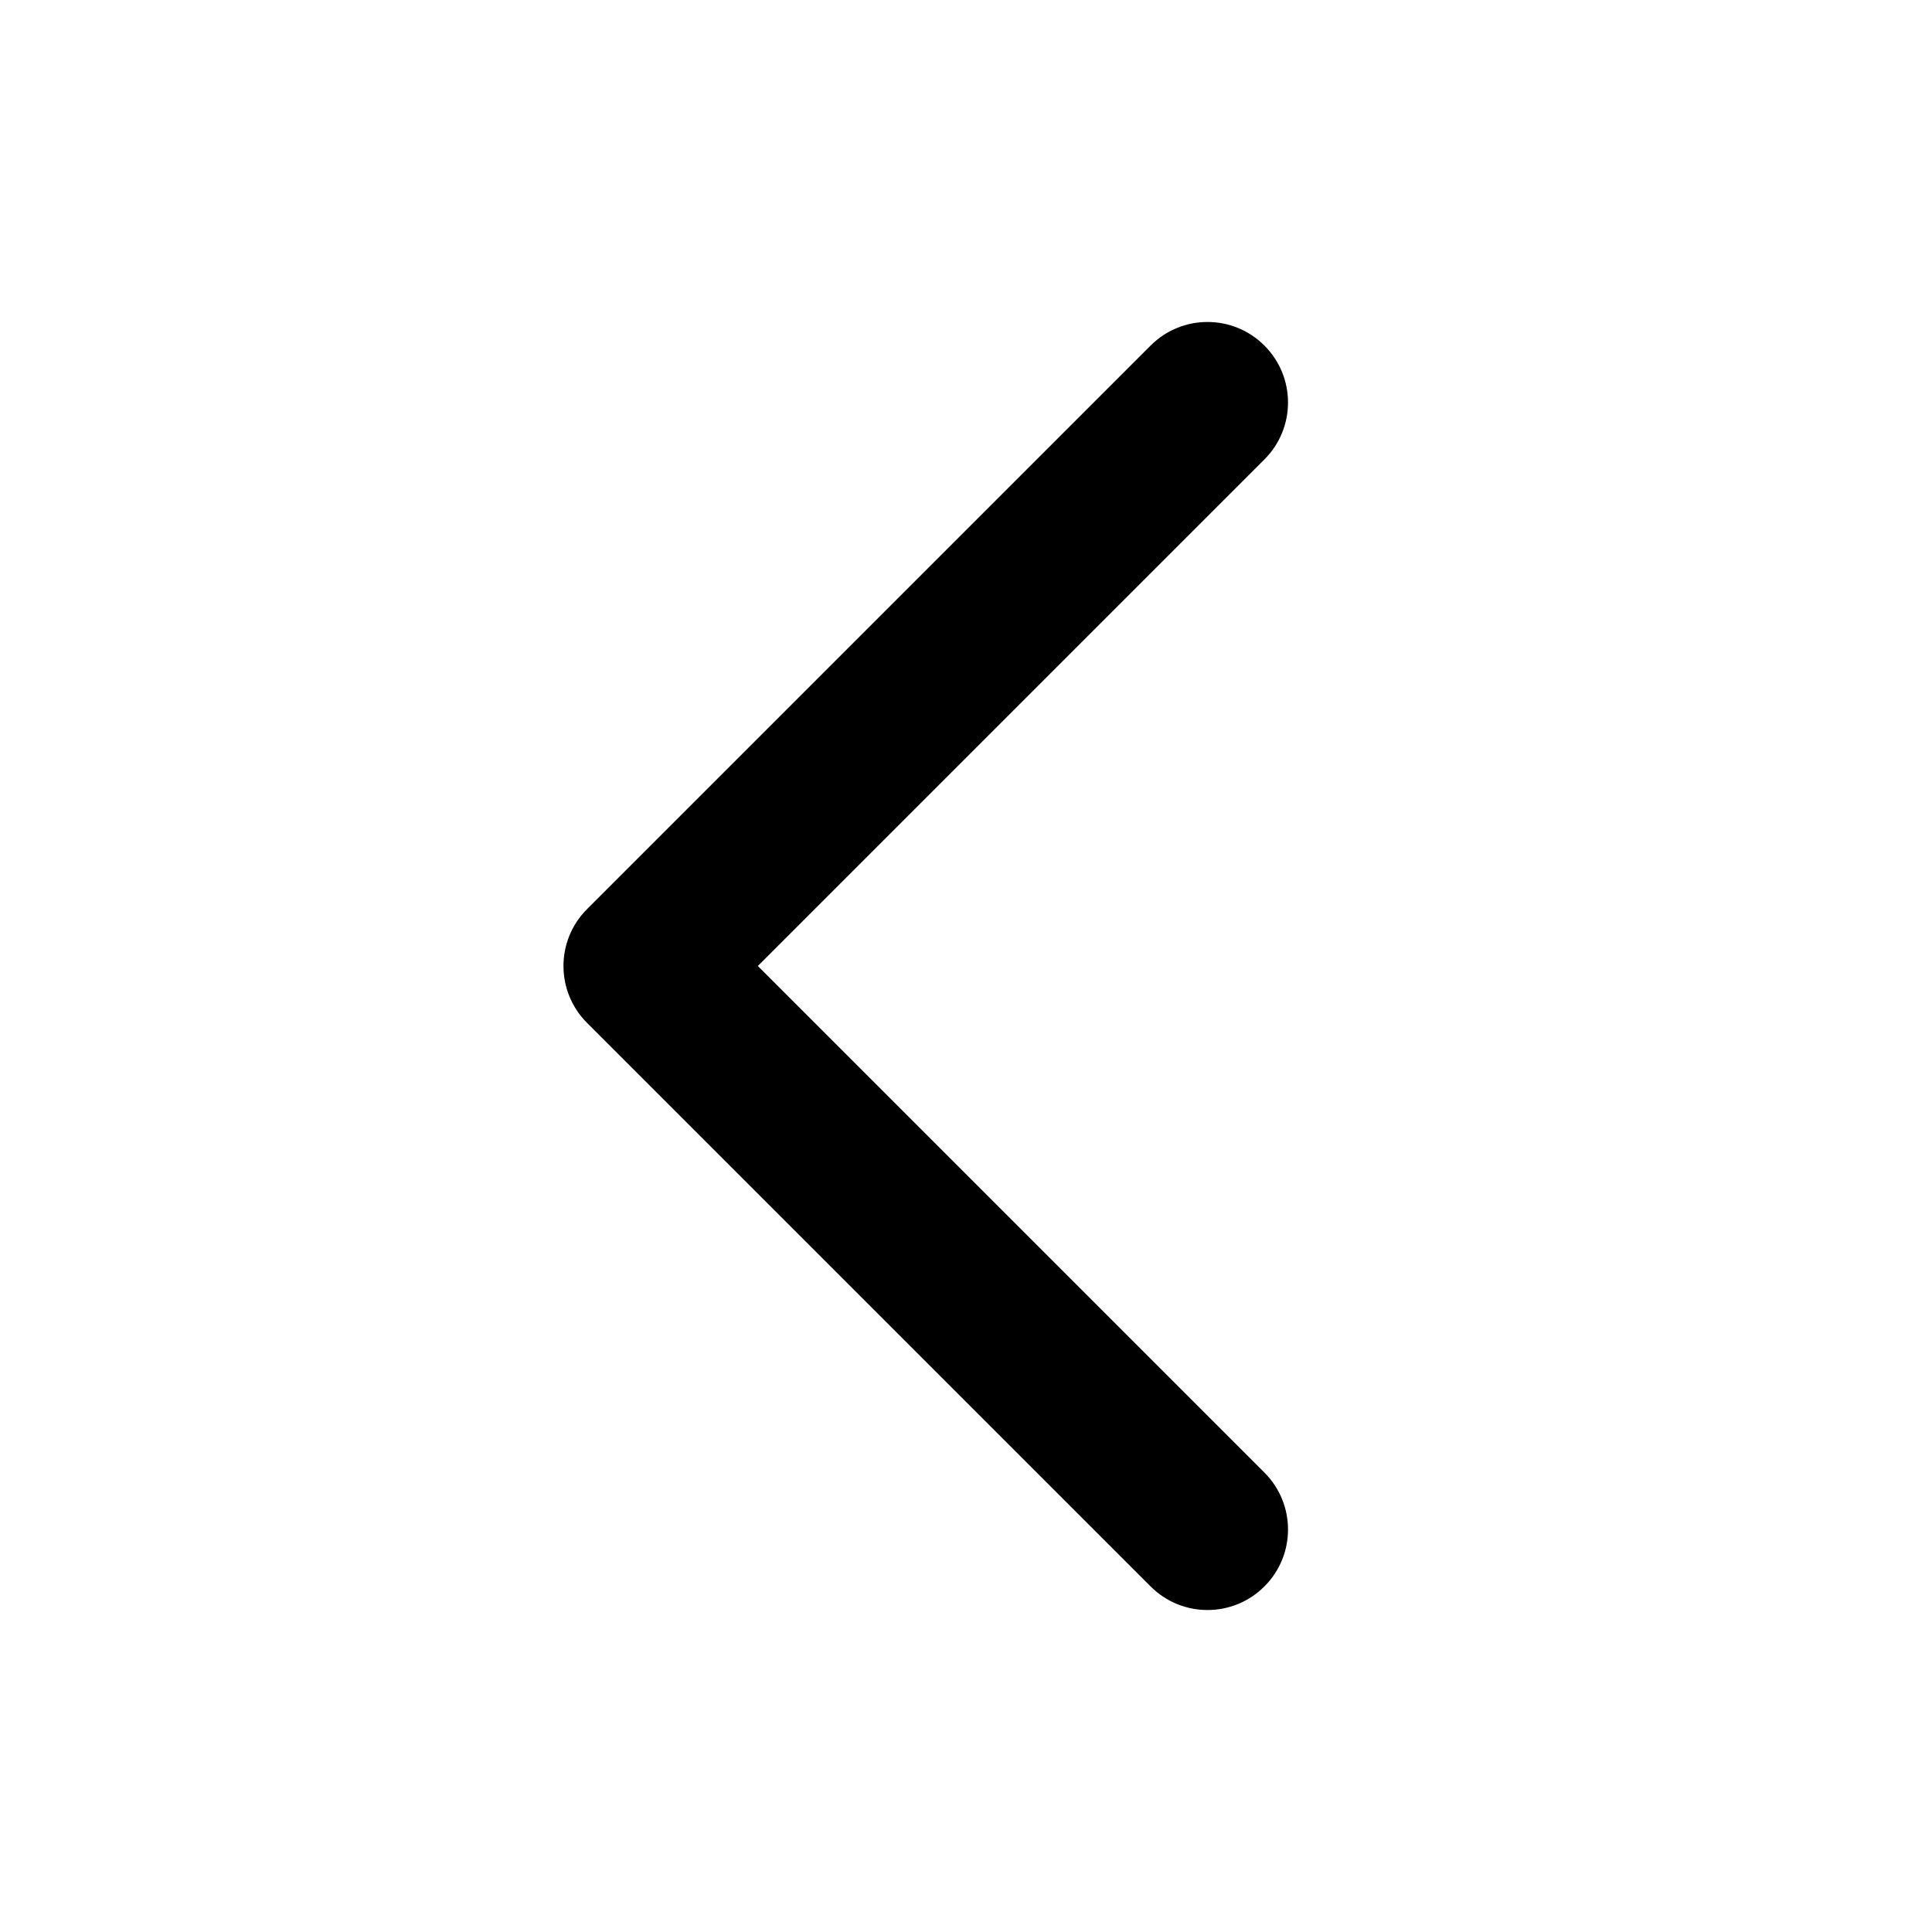
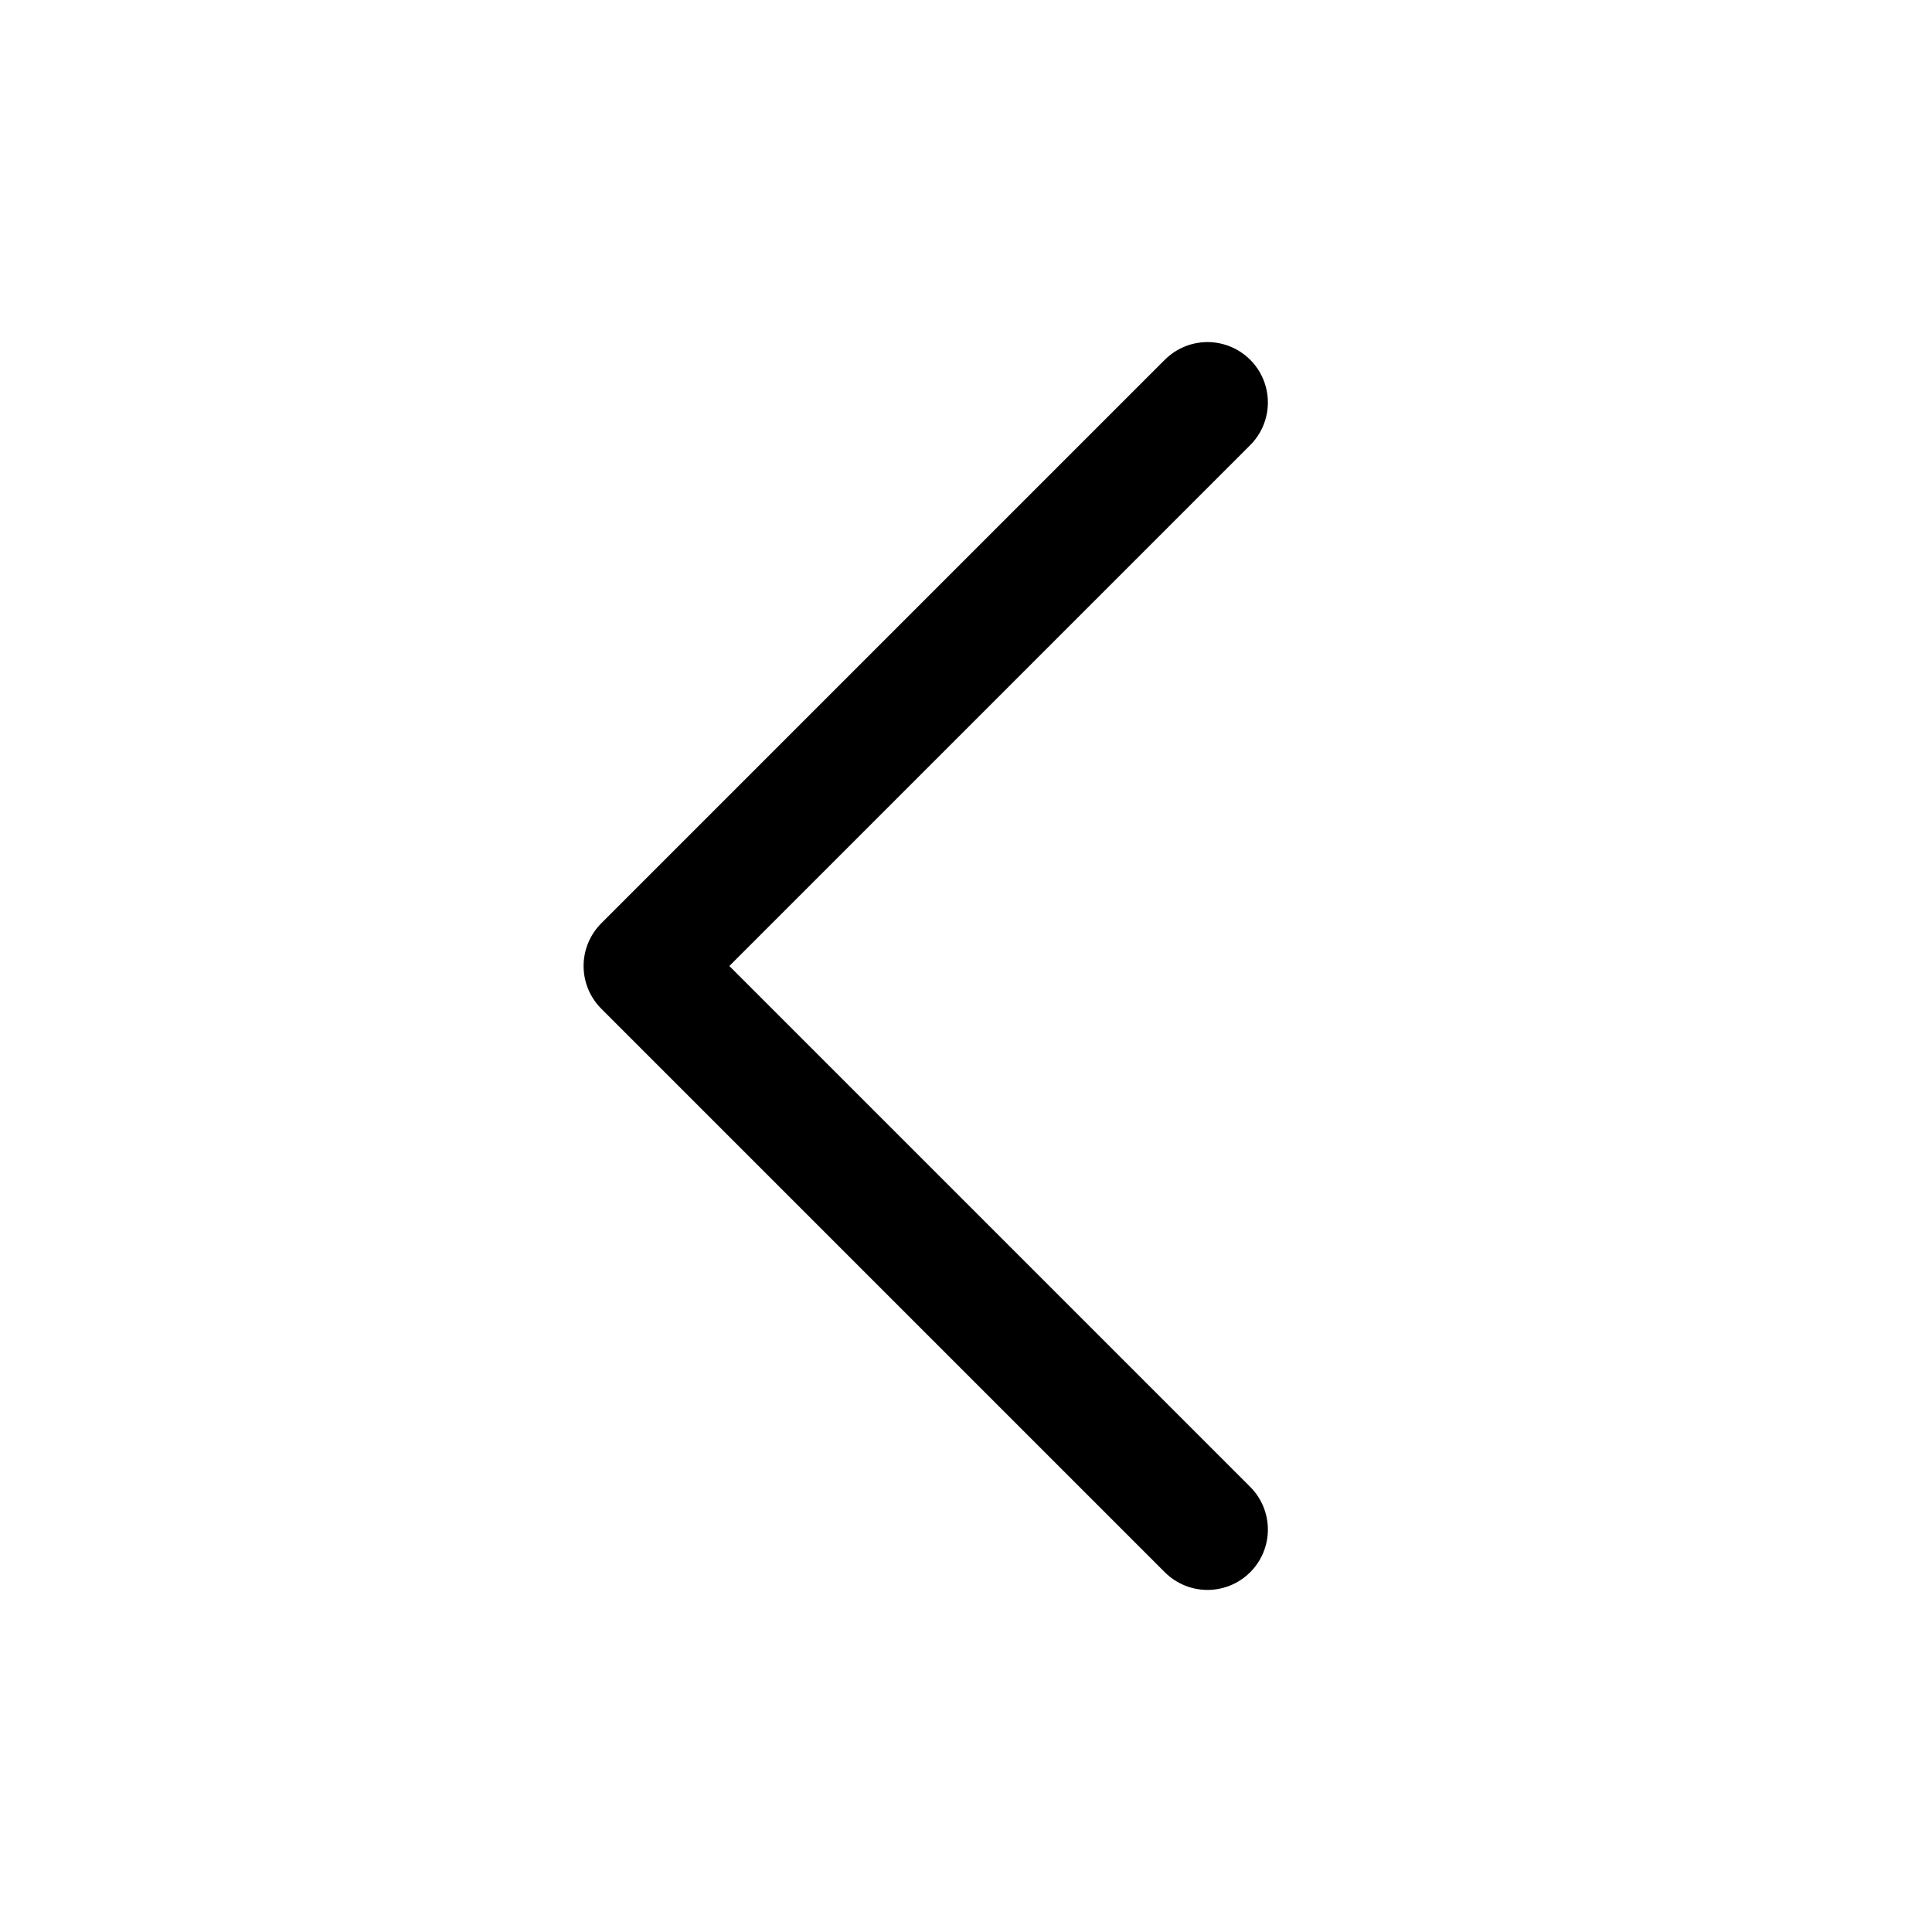
- <svg xmlns="http://www.w3.org/2000/svg" width="24" height="24" viewBox="0 0 24 24" fill="none">
-   <path d="M14.293 19.707C14.683 20.098 15.317 20.098 15.707 19.707C16.098 19.317 16.098 18.683 15.707 18.293L14.293 19.707ZM8 12L7.293 11.293C6.902 11.683 6.902 12.317 7.293 12.707L8 12ZM15.707 5.707C16.098 5.317 16.098 4.683 15.707 4.293C15.317 3.902 14.683 3.902 14.293 4.293L15.707 5.707ZM15.707 18.293L8.707 11.293L7.293 12.707L14.293 19.707L15.707 18.293ZM8.707 12.707L15.707 5.707L14.293 4.293L7.293 11.293L8.707 12.707Z" fill="black" />
+ <svg xmlns="http://www.w3.org/2000/svg" width="16" height="16" viewBox="0 0 16 16" fill="none">
+   <path d="M10 12.667L5.333 8L10 3.333" stroke="black" stroke-linecap="round" stroke-linejoin="round" />
</svg>
